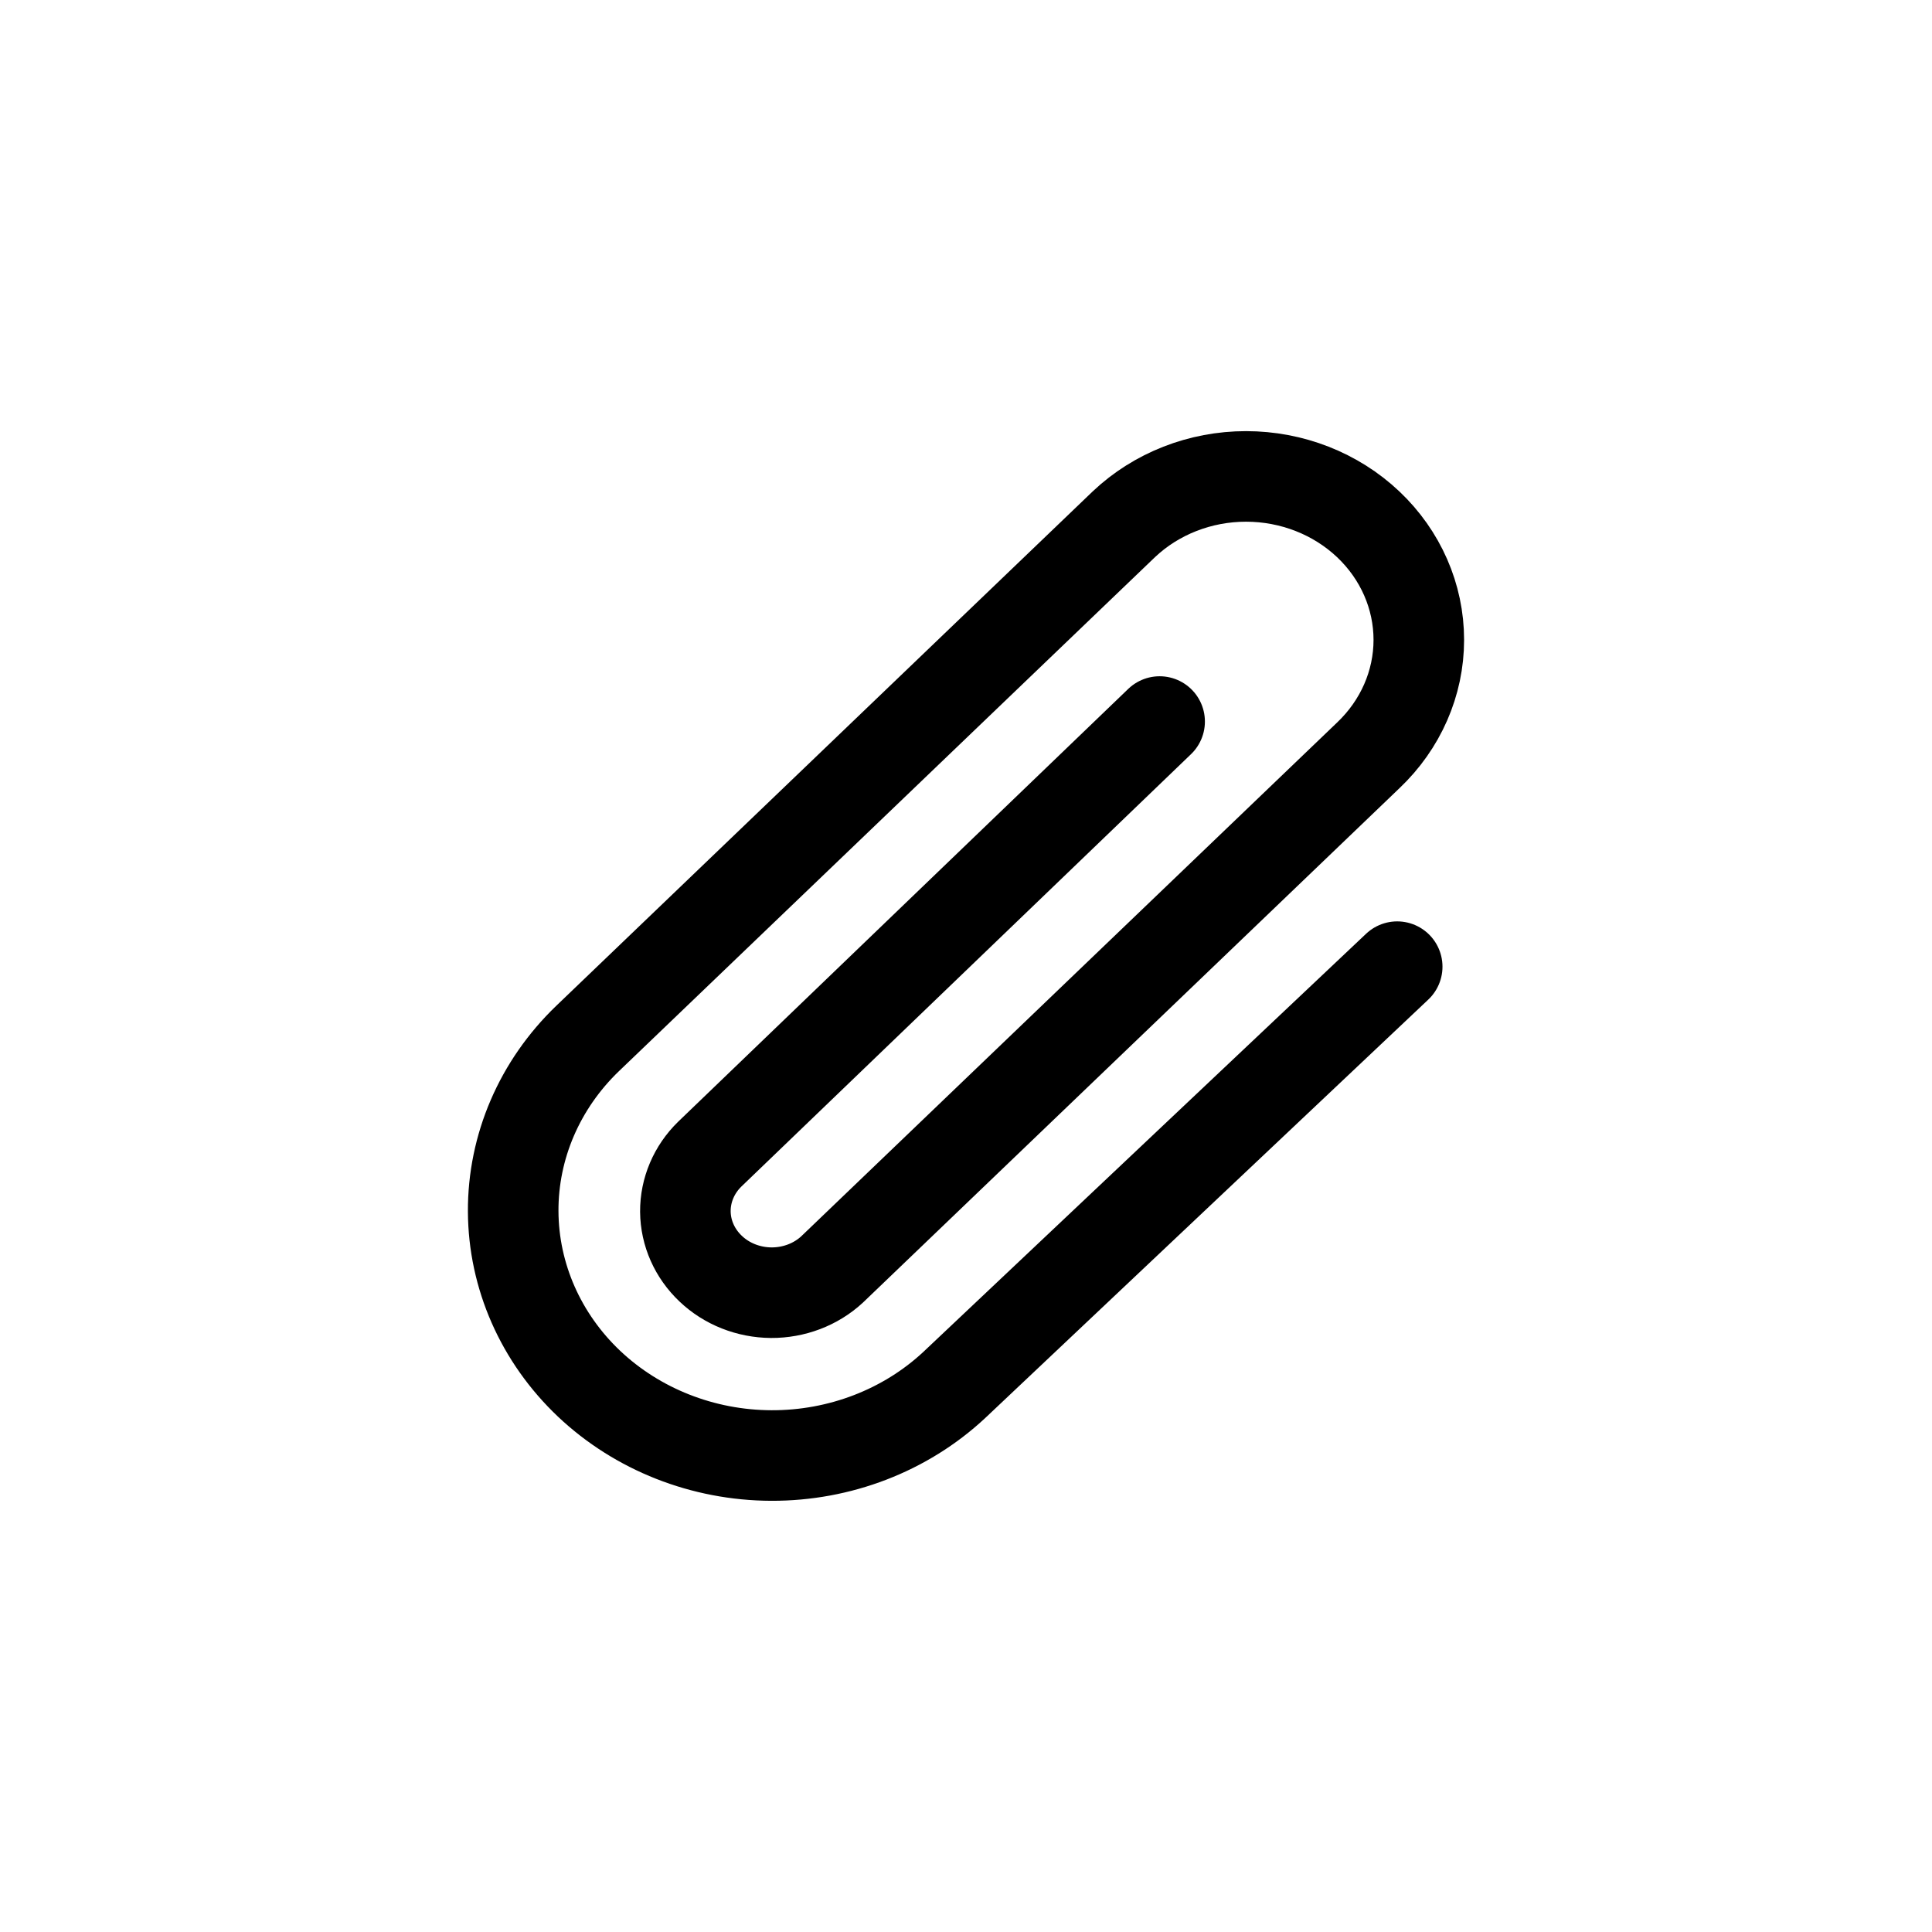
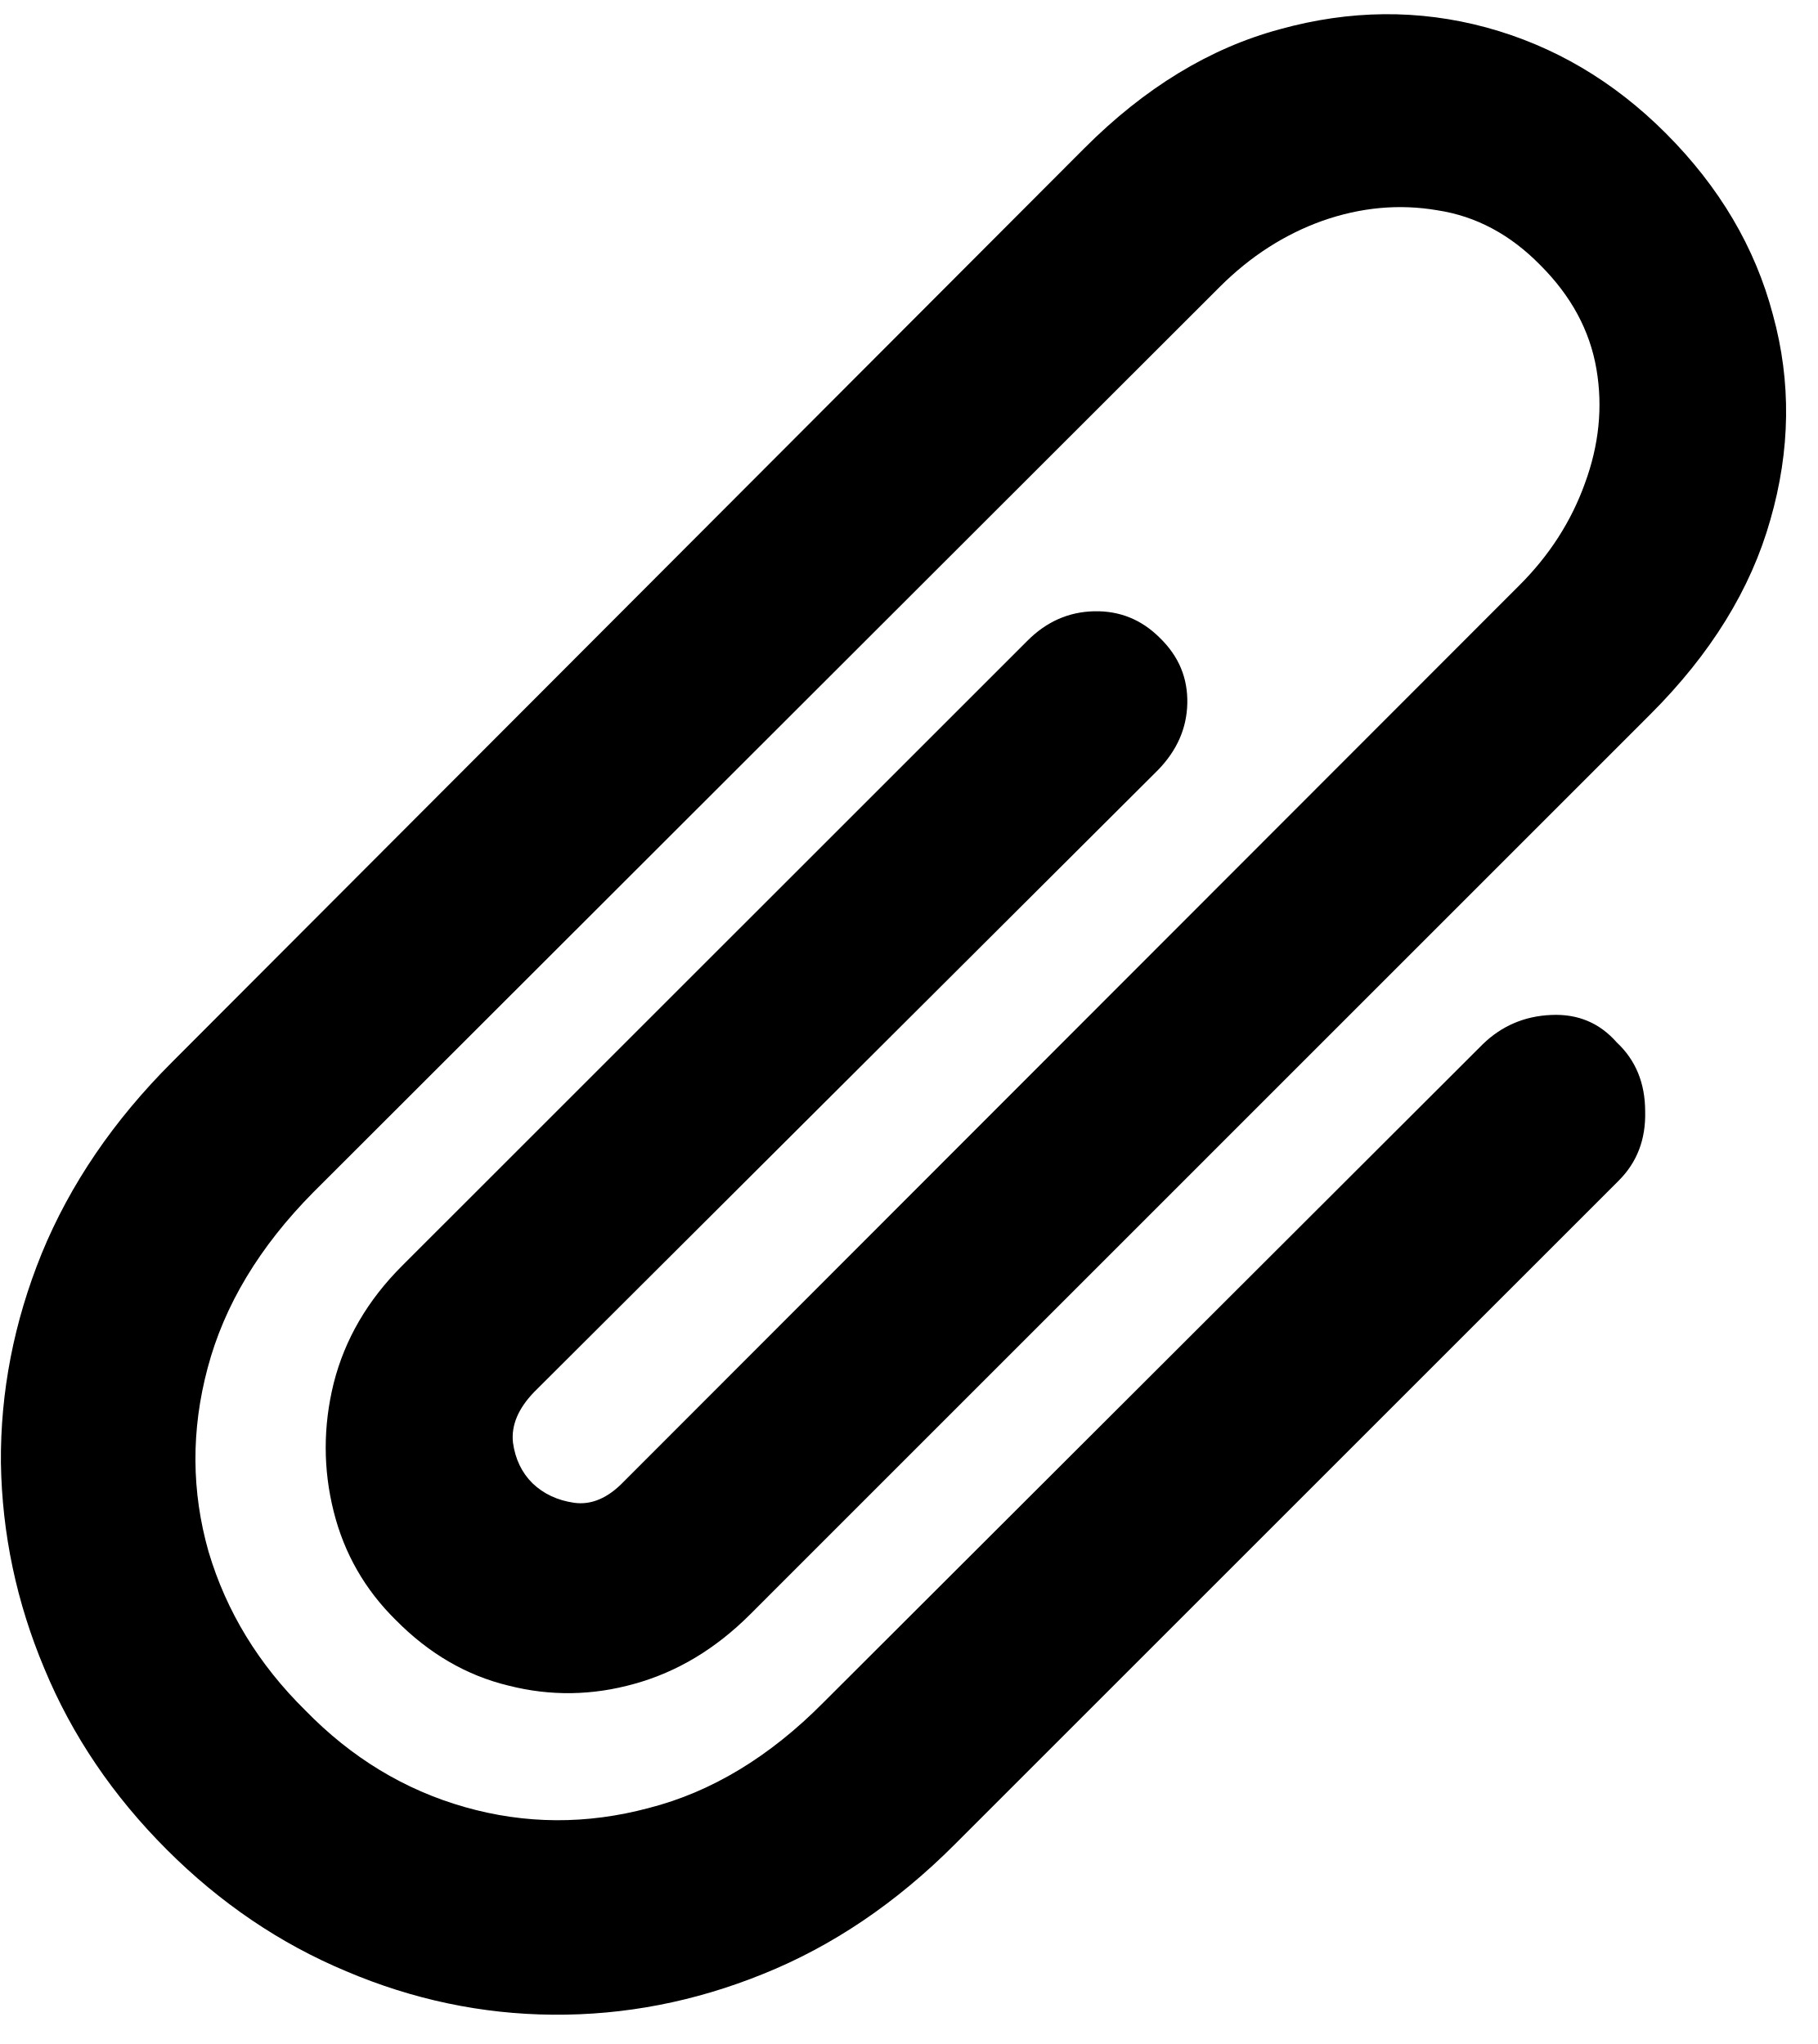
- <svg xmlns="http://www.w3.org/2000/svg" width="32" height="32" viewBox="0 0 32 32" fill="none">
-   <path d="M19.207 11.951L11.757 19.115C11.495 19.37 11.35 19.712 11.352 20.067C11.355 20.423 11.506 20.763 11.772 21.014C12.037 21.266 12.397 21.408 12.773 21.411C13.149 21.413 13.511 21.276 13.78 21.028L22.662 12.512C23.198 12.004 23.5 11.316 23.5 10.598C23.5 9.88 23.198 9.191 22.662 8.684C22.125 8.176 21.397 7.891 20.638 7.891C19.879 7.891 19.151 8.176 18.614 8.684L9.733 17.2C8.938 17.964 8.495 18.993 8.5 20.064C8.505 21.136 8.957 22.161 9.757 22.919C10.558 23.676 11.643 24.104 12.775 24.108C13.908 24.112 14.996 23.693 15.803 22.942L23.142 16.011" stroke-width="1.5" stroke-linecap="round" stroke-linejoin="round" stroke="CURRENTCOLOR" />
+ <svg xmlns="http://www.w3.org/2000/svg" width="16" height="18" viewBox="0 0 16 18" fill="none">
+   <path d="M13.055 9.195C13.221 9.034 13.422 8.948 13.656 8.938C13.891 8.927 14.083 9.008 14.234 9.18C14.401 9.336 14.484 9.539 14.484 9.789C14.49 10.034 14.412 10.237 14.25 10.398L8.406 16.242C7.891 16.758 7.328 17.138 6.719 17.383C6.115 17.628 5.497 17.747 4.867 17.742C4.242 17.737 3.635 17.609 3.047 17.359C2.464 17.115 1.938 16.758 1.469 16.289C0.995 15.815 0.635 15.284 0.391 14.695C0.146 14.112 0.018 13.508 0.008 12.883C0.003 12.258 0.122 11.643 0.367 11.039C0.617 10.43 1 9.867 1.516 9.352L9.547 1.305C10.078 0.773 10.651 0.424 11.266 0.258C11.885 0.086 12.492 0.081 13.086 0.242C13.68 0.404 14.206 0.714 14.664 1.172C15.138 1.646 15.453 2.18 15.609 2.773C15.771 3.362 15.763 3.964 15.586 4.578C15.414 5.188 15.062 5.758 14.531 6.289L6.602 14.219C6.299 14.521 5.961 14.724 5.586 14.828C5.216 14.932 4.846 14.938 4.477 14.844C4.107 14.755 3.776 14.562 3.484 14.266C3.214 14 3.031 13.682 2.938 13.312C2.844 12.938 2.844 12.56 2.938 12.18C3.036 11.794 3.237 11.45 3.539 11.148L9.047 5.641C9.214 5.474 9.409 5.388 9.633 5.383C9.857 5.378 10.05 5.456 10.211 5.617C10.378 5.779 10.458 5.971 10.453 6.195C10.448 6.414 10.362 6.609 10.195 6.781L4.703 12.258C4.562 12.404 4.5 12.552 4.516 12.703C4.536 12.849 4.594 12.969 4.688 13.062C4.786 13.156 4.909 13.213 5.055 13.234C5.206 13.255 5.352 13.193 5.492 13.047L13.375 5.156C13.641 4.891 13.833 4.591 13.953 4.258C14.078 3.919 14.112 3.583 14.055 3.25C13.997 2.911 13.833 2.607 13.562 2.336C13.297 2.065 12.995 1.904 12.656 1.852C12.318 1.794 11.979 1.826 11.641 1.945C11.307 2.065 11.008 2.258 10.742 2.523L2.758 10.5C2.284 10.979 1.974 11.495 1.828 12.047C1.682 12.594 1.685 13.133 1.836 13.664C1.992 14.19 2.276 14.656 2.688 15.062C3.094 15.479 3.562 15.763 4.094 15.914C4.625 16.065 5.164 16.068 5.711 15.922C6.263 15.781 6.776 15.471 7.25 14.992L13.055 9.195Z" fill="CURRENTCOLOR" />
</svg>
